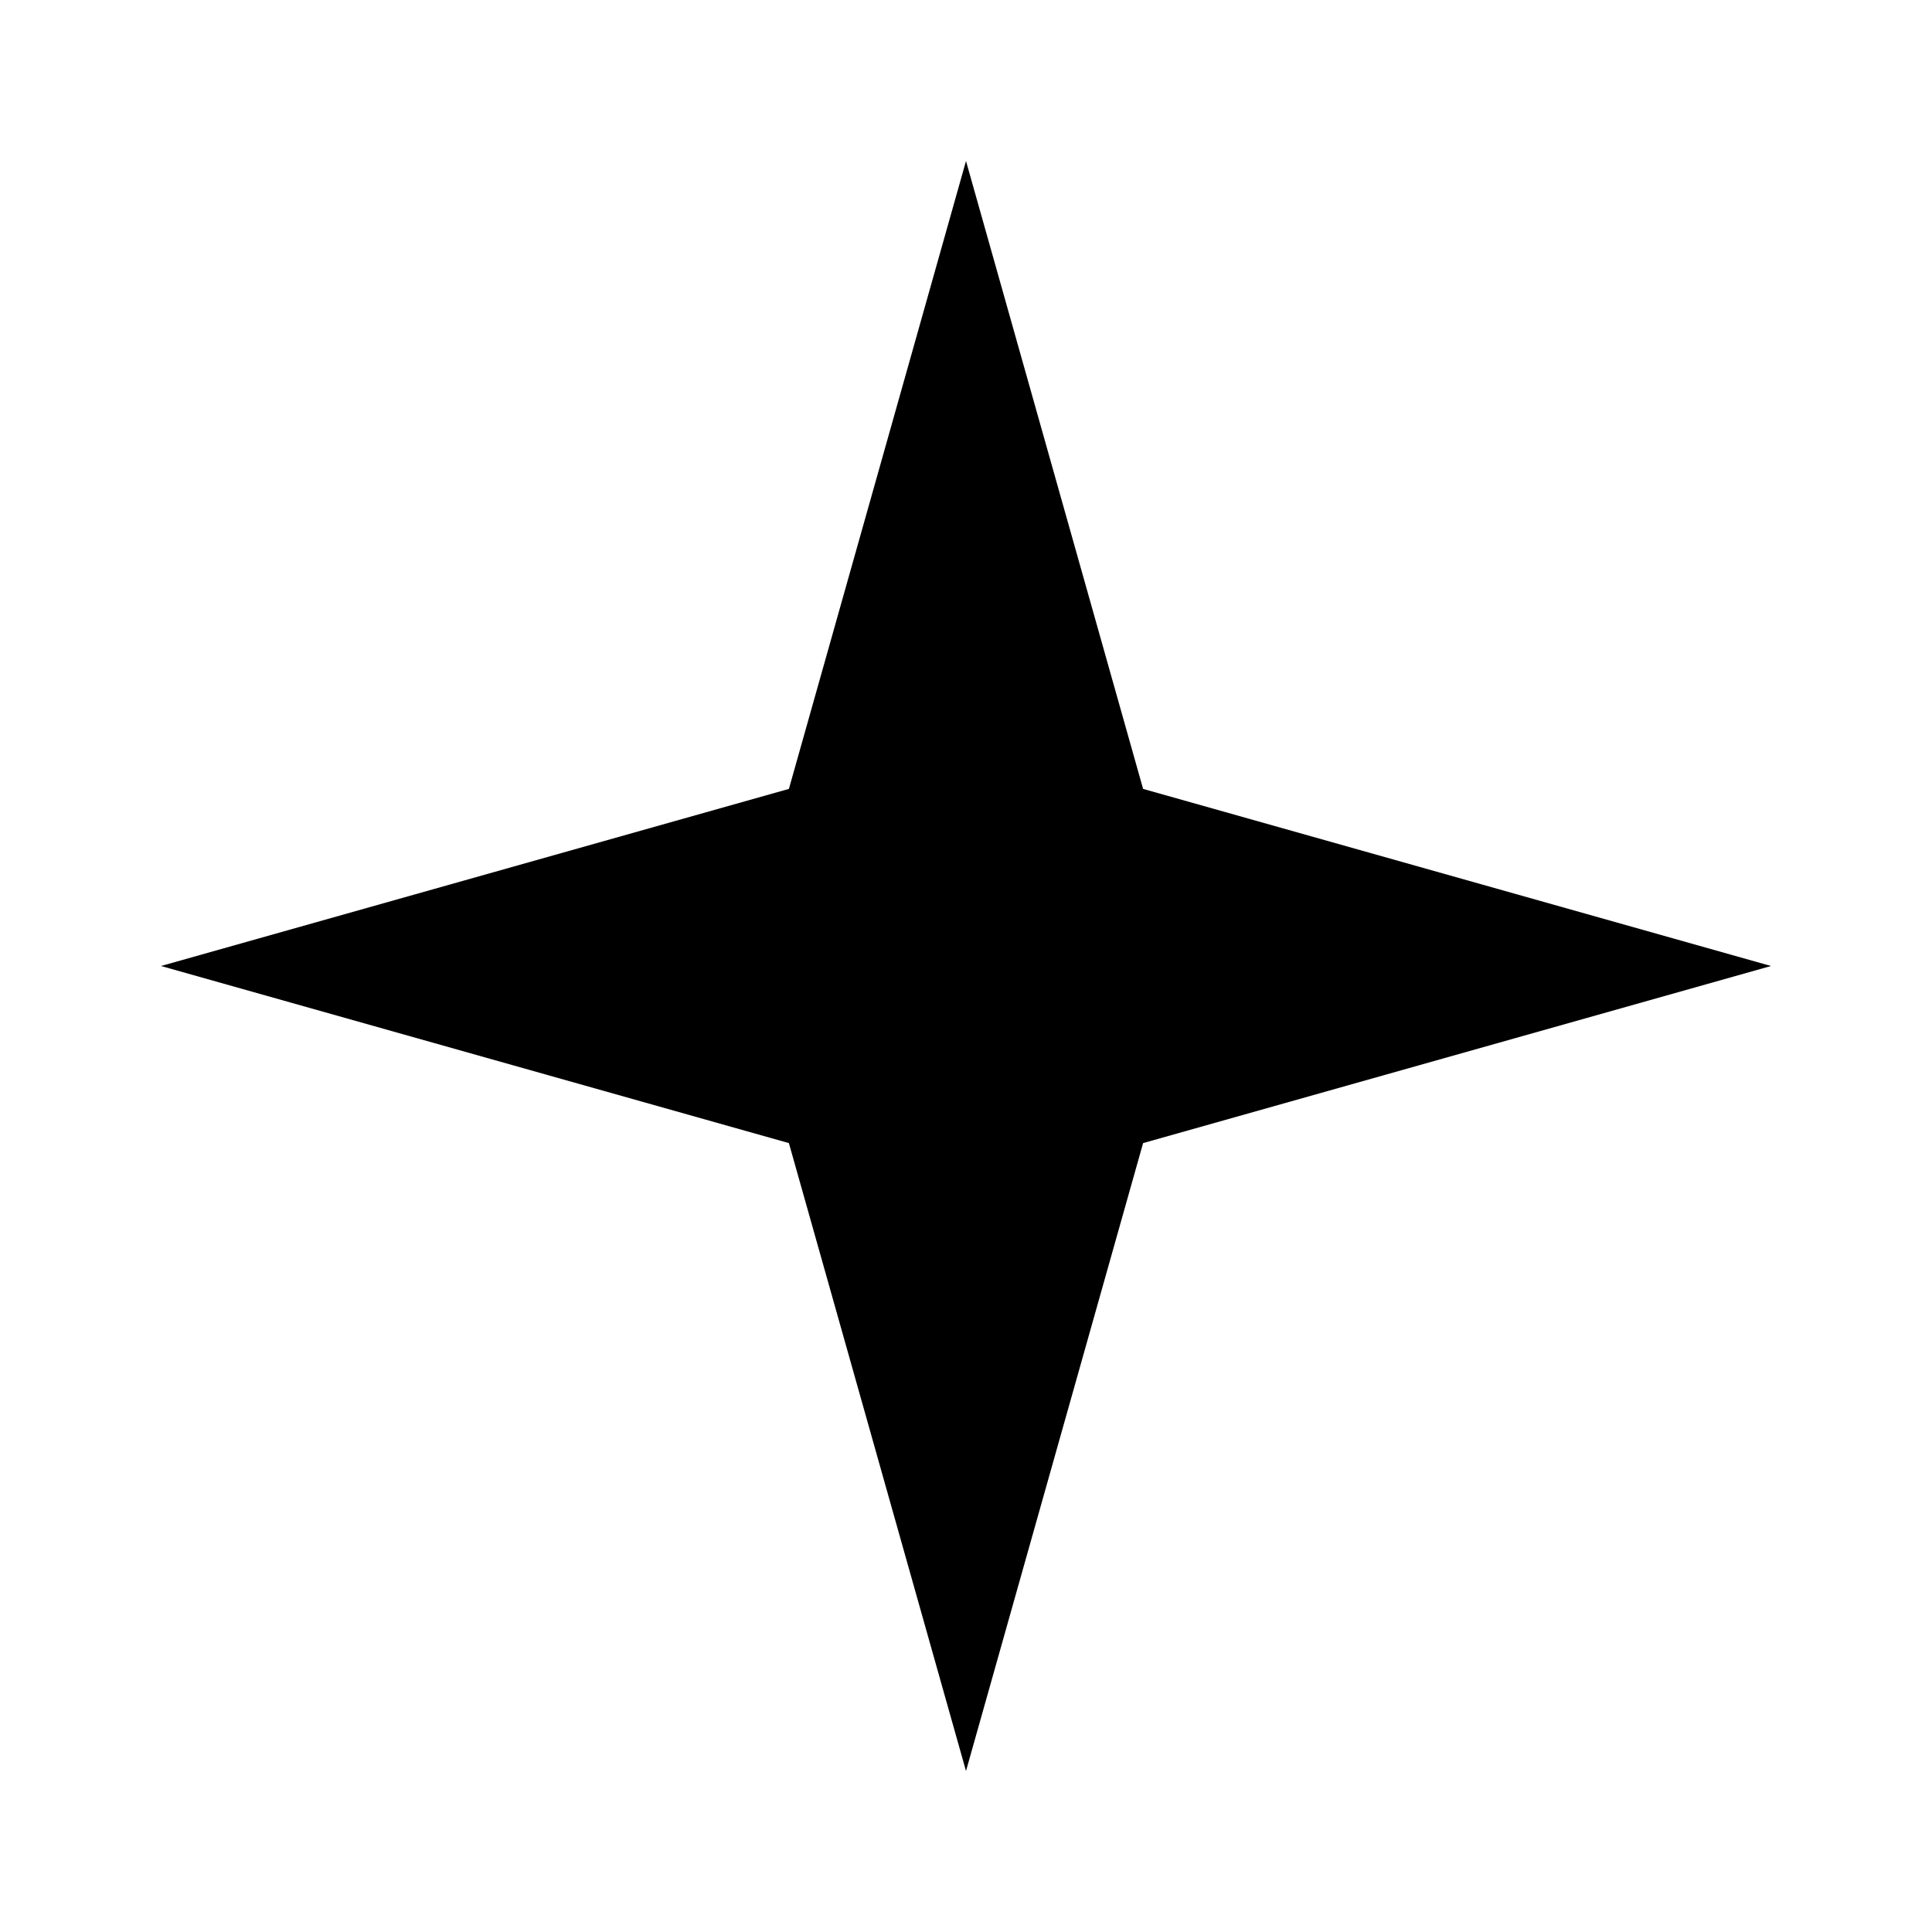
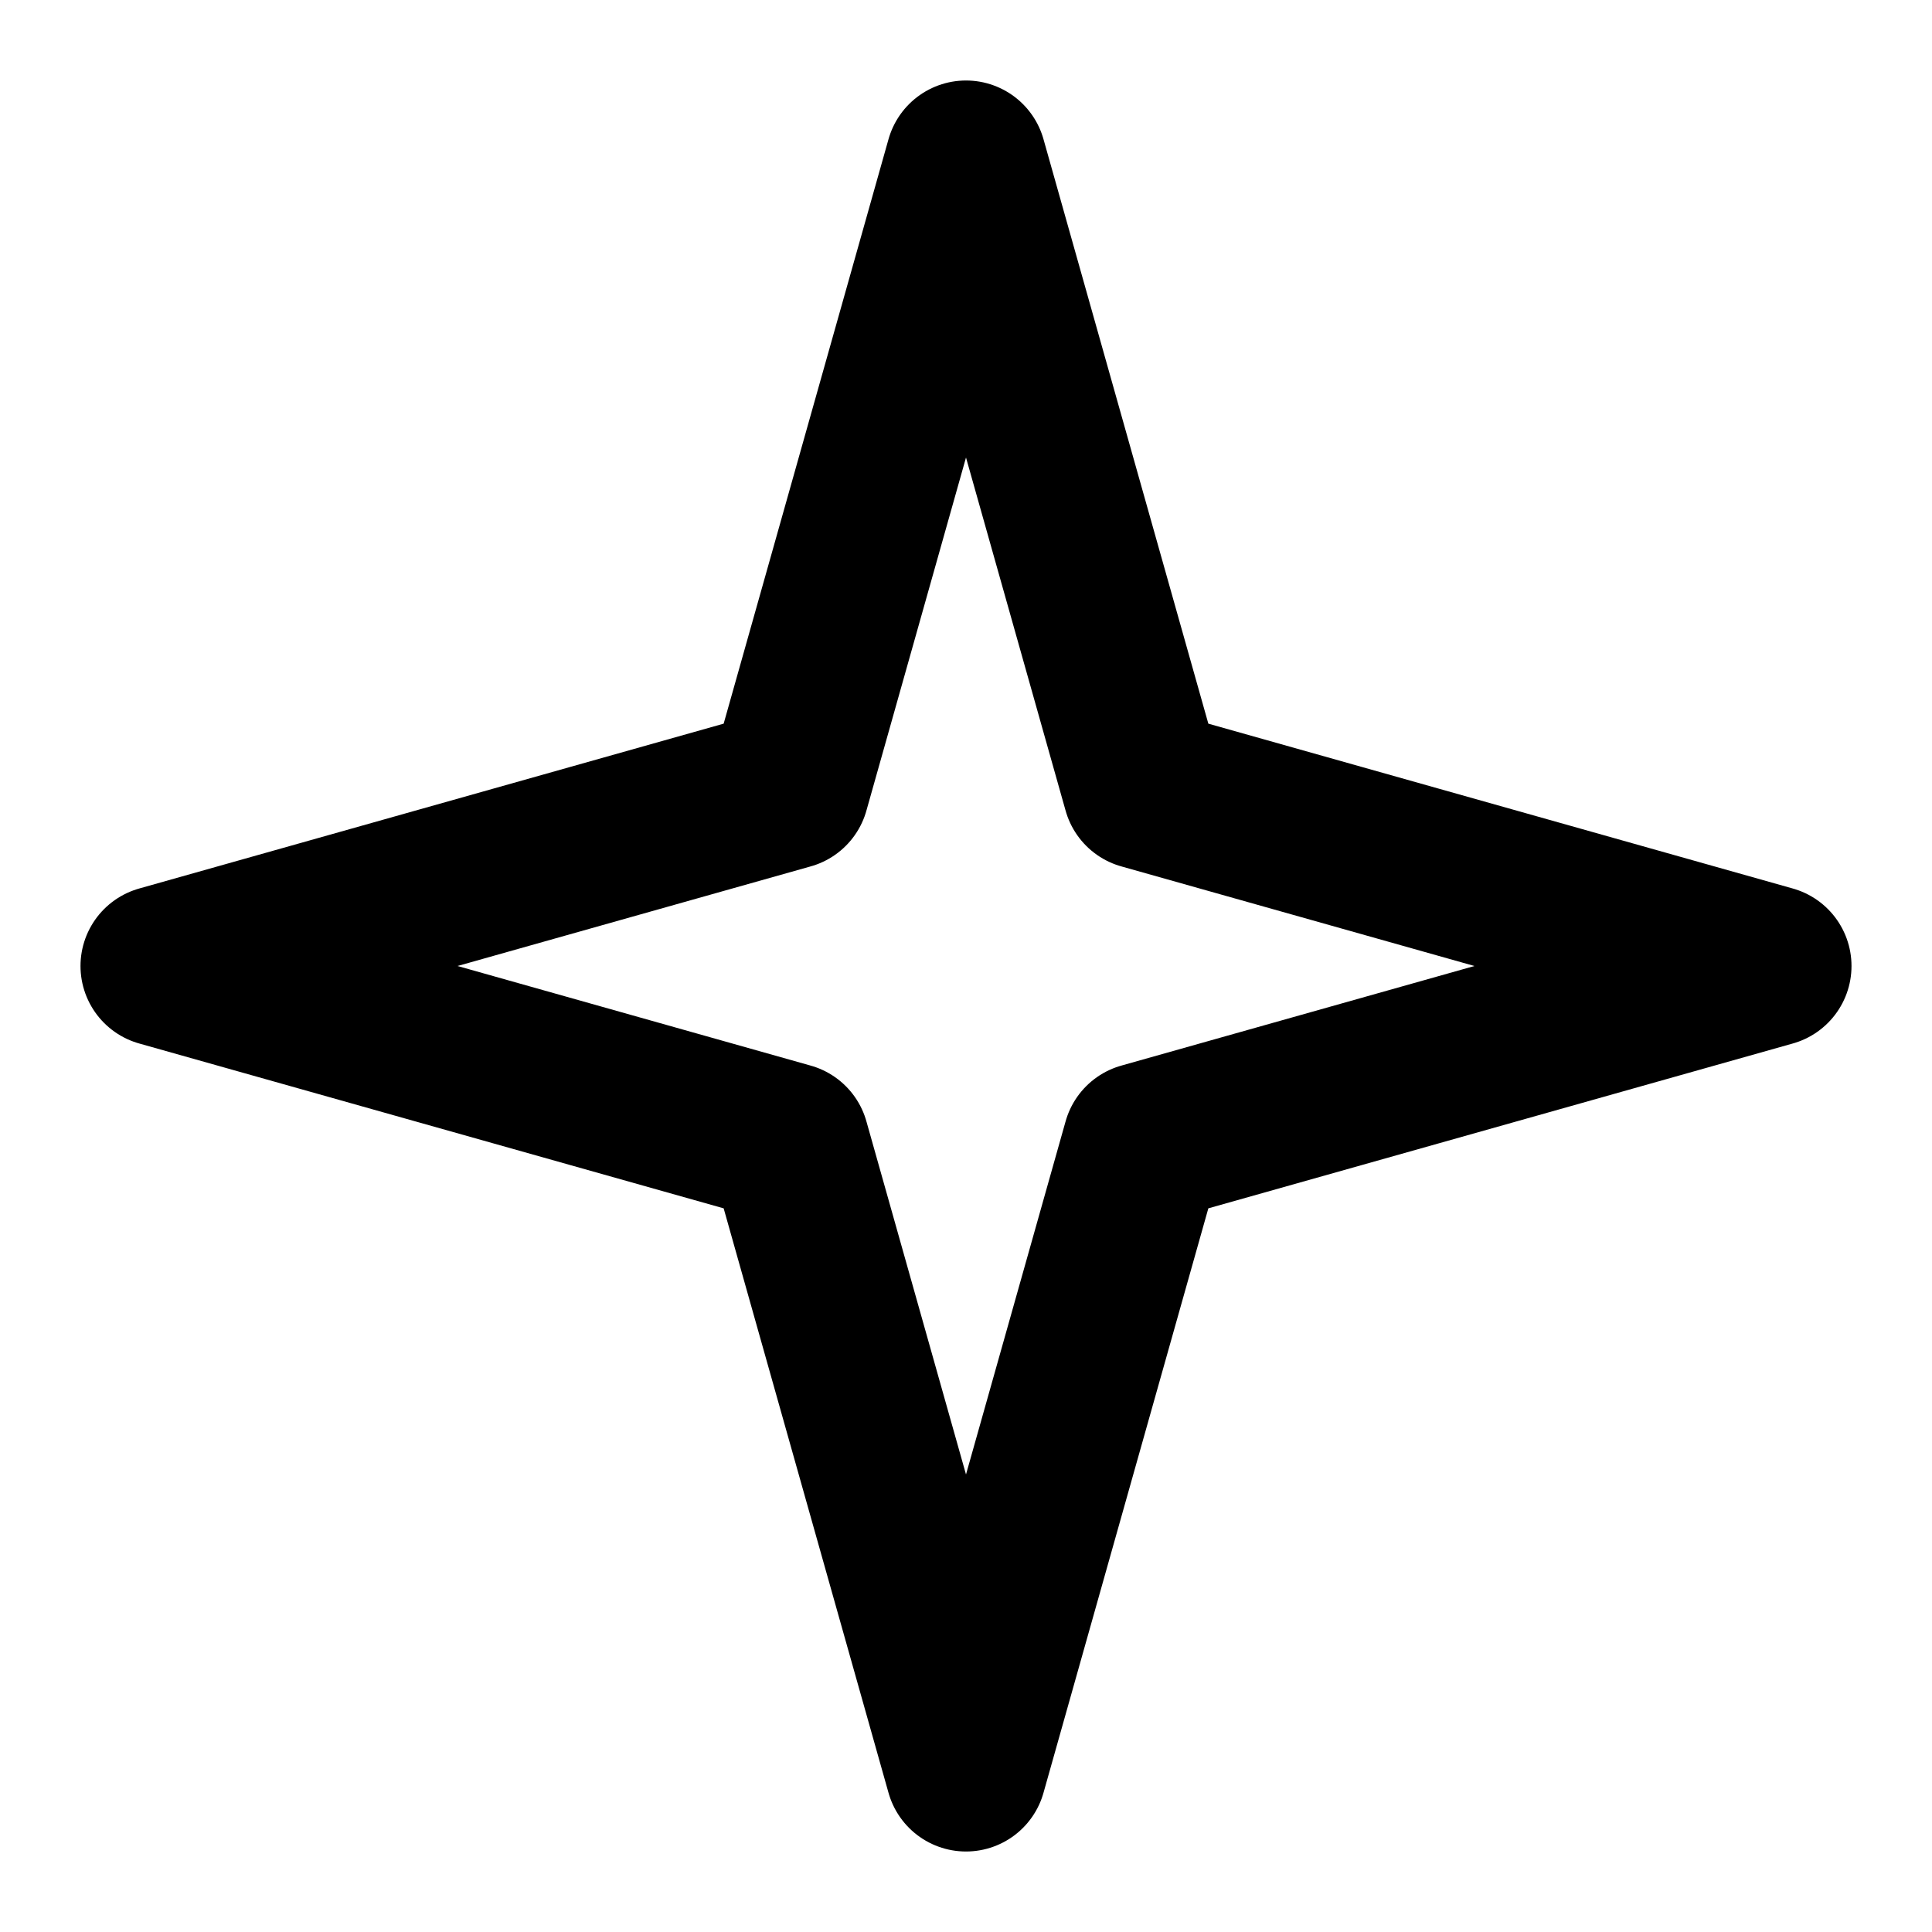
<svg xmlns="http://www.w3.org/2000/svg" viewBox="0 0 24 24" role="img" aria-label="技能动作图标：四角星光">
-   <path fill="currentColor" d="M12 2 L14.2 9.8 L22 12 L14.2 14.2 L12 22 L9.8 14.2 L2 12 L9.8 9.8 Z" />
+   <path fill="none" stroke="currentColor" stroke-width="2" stroke-linejoin="round" d="M12 2 L14.2 9.8 L22 12 L14.2 14.2 L12 22 L9.8 14.2 L2 12 L9.8 9.8 Z" />
</svg>
